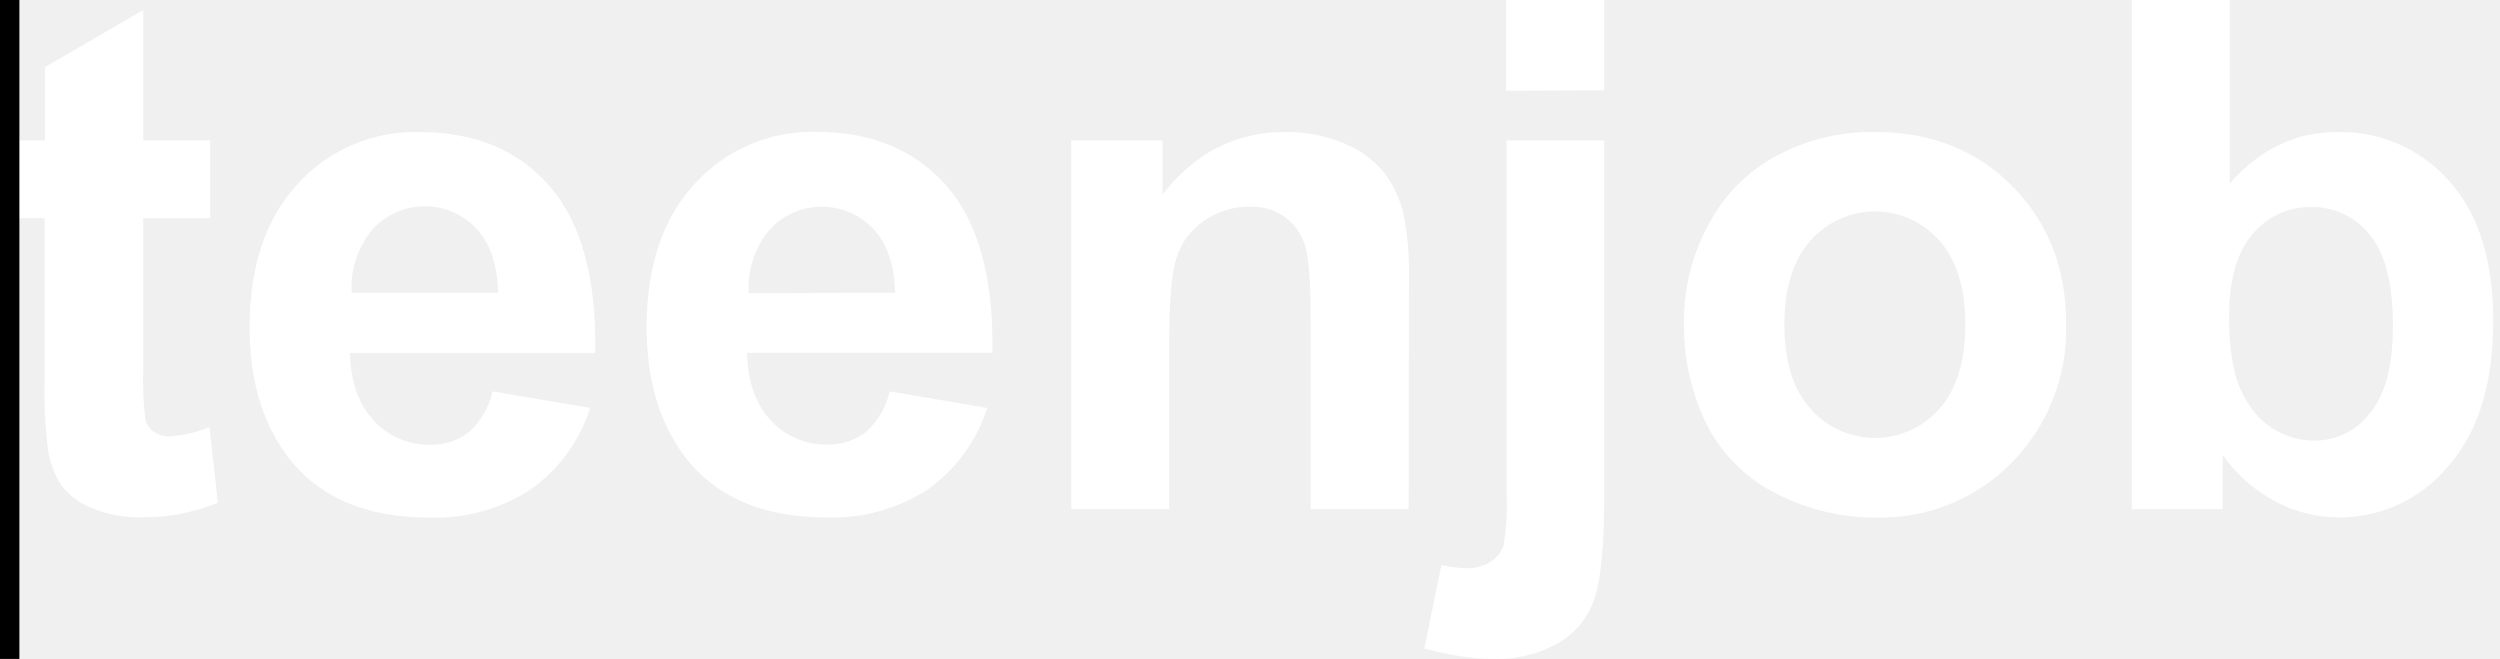
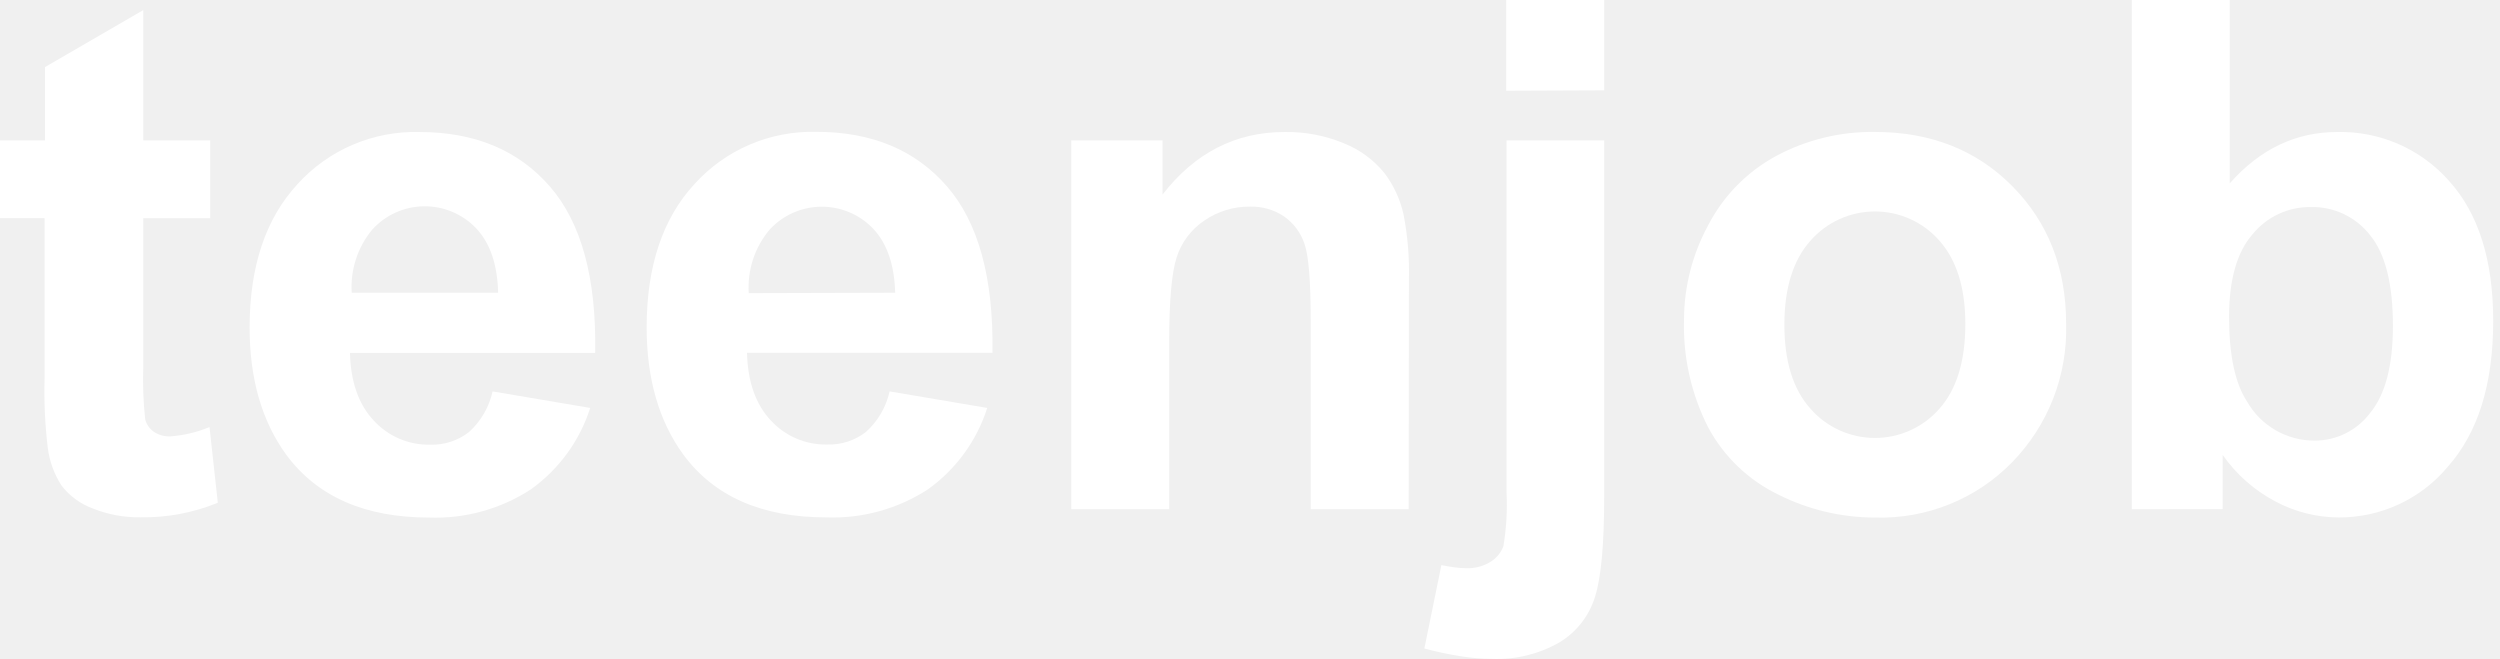
<svg xmlns="http://www.w3.org/2000/svg" width="129" height="34" viewBox="0 0 129 34" fill="none">
  <g clip-path="url(#clip0)">
-     <path d="M10.845 7.243V11.259H7.393V18.916C7.361 19.822 7.394 20.729 7.491 21.631C7.554 21.887 7.706 22.112 7.92 22.267C8.171 22.44 8.471 22.528 8.776 22.518C9.476 22.468 10.163 22.305 10.811 22.036L11.239 25.942C9.974 26.46 8.615 26.716 7.247 26.693C6.404 26.706 5.567 26.55 4.784 26.236C4.146 26.002 3.588 25.592 3.174 25.054C2.791 24.461 2.548 23.79 2.463 23.09C2.322 21.914 2.268 20.728 2.3 19.544V11.255H0V7.243H2.322V3.461L7.393 0.521V7.243H10.845Z" fill="white" />
-     <path d="M25.417 20.197L30.454 21.05C29.914 22.745 28.838 24.22 27.387 25.255C25.832 26.266 24.001 26.773 22.145 26.706C18.824 26.706 16.365 25.624 14.769 23.462C13.509 21.729 12.88 19.542 12.88 16.902C12.88 13.746 13.707 11.276 15.36 9.492C16.151 8.621 17.121 7.93 18.205 7.467C19.289 7.005 20.46 6.781 21.639 6.812C24.495 6.812 26.738 7.747 28.368 9.616C29.999 11.486 30.78 14.351 30.711 18.212H18.058C18.096 19.706 18.504 20.868 19.283 21.699C19.651 22.102 20.102 22.422 20.604 22.637C21.107 22.852 21.649 22.957 22.196 22.945C22.916 22.969 23.622 22.741 24.192 22.301C24.81 21.744 25.239 21.008 25.417 20.197ZM25.704 15.105C25.667 13.648 25.289 12.54 24.569 11.78C24.223 11.416 23.805 11.127 23.341 10.932C22.878 10.736 22.379 10.639 21.876 10.645C21.372 10.65 20.876 10.76 20.417 10.967C19.959 11.173 19.548 11.472 19.211 11.844C18.453 12.756 18.073 13.923 18.148 15.105H25.704Z" fill="white" />
-     <path d="M45.904 20.197L50.941 21.051C50.401 22.745 49.325 24.22 47.874 25.255C46.318 26.263 44.487 26.767 42.632 26.697C39.311 26.697 36.852 25.616 35.256 23.454C33.997 21.721 33.367 19.534 33.367 16.893C33.367 13.738 34.194 11.268 35.847 9.484C36.638 8.612 37.608 7.922 38.692 7.459C39.776 6.996 40.948 6.773 42.126 6.804C44.982 6.804 47.225 7.738 48.855 9.608C50.486 11.477 51.271 14.342 51.211 18.204H38.545C38.583 19.698 38.991 20.86 39.77 21.691C40.138 22.094 40.589 22.414 41.091 22.629C41.594 22.844 42.136 22.949 42.683 22.937C43.404 22.961 44.109 22.733 44.679 22.293C45.296 21.738 45.724 21.005 45.904 20.197ZM46.191 15.105C46.151 13.662 45.773 12.561 45.056 11.802C44.71 11.438 44.292 11.149 43.829 10.953C43.365 10.758 42.866 10.66 42.363 10.666C41.86 10.672 41.363 10.782 40.904 10.988C40.446 11.195 40.035 11.493 39.698 11.866C38.94 12.778 38.56 13.944 38.635 15.127L46.191 15.105Z" fill="white" />
-     <path d="M72.688 26.274H67.633V16.56C67.633 14.506 67.525 13.177 67.308 12.574C67.117 12.004 66.748 11.51 66.254 11.165C65.737 10.82 65.124 10.644 64.502 10.662C63.661 10.651 62.838 10.902 62.146 11.379C61.468 11.833 60.964 12.502 60.716 13.278C60.459 14.066 60.33 15.524 60.33 17.653V26.274H55.276V7.243H59.987V10.039C61.655 7.887 63.754 6.812 66.284 6.812C67.331 6.793 68.371 6.991 69.338 7.392C70.156 7.716 70.877 8.243 71.433 8.924C71.912 9.557 72.249 10.285 72.422 11.059C72.638 12.175 72.731 13.311 72.7 14.447L72.688 26.274Z" fill="white" />
+     <path d="M10.845 7.243V11.259H7.393V18.916C7.361 19.823 7.394 20.73 7.491 21.631C7.554 21.887 7.706 22.113 7.92 22.267C8.171 22.44 8.471 22.529 8.776 22.519C9.476 22.468 10.163 22.305 10.811 22.036L11.239 25.942C9.974 26.46 8.615 26.716 7.247 26.693C6.404 26.706 5.567 26.55 4.784 26.236C4.146 26.002 3.588 25.592 3.174 25.054C2.791 24.462 2.548 23.79 2.463 23.091C2.322 21.914 2.268 20.729 2.3 19.544V11.255H0V7.243H2.322V3.462L7.393 0.521V7.243H10.845Z" fill="white" />
+     <path d="M25.417 20.197L30.454 21.05C29.914 22.745 28.838 24.22 27.387 25.255C25.832 26.266 24.001 26.773 22.145 26.706C18.824 26.706 16.365 25.624 14.769 23.462C13.509 21.729 12.88 19.542 12.88 16.902C12.88 13.746 13.707 11.276 15.36 9.492C16.151 8.621 17.121 7.93 18.205 7.467C19.289 7.005 20.46 6.781 21.639 6.812C24.495 6.812 26.738 7.747 28.368 9.616C29.999 11.486 30.78 14.351 30.711 18.212H18.058C18.096 19.706 18.504 20.868 19.283 21.699C19.651 22.102 20.102 22.422 20.604 22.637C21.107 22.852 21.649 22.957 22.196 22.945C22.916 22.969 23.622 22.741 24.192 22.301C24.81 21.744 25.239 21.008 25.417 20.197ZM25.704 15.105C25.667 13.648 25.289 12.54 24.569 11.78C24.223 11.416 23.805 11.127 23.341 10.932C22.878 10.736 22.379 10.639 21.876 10.645C21.372 10.65 20.876 10.76 20.417 10.967C19.959 11.173 19.548 11.472 19.211 11.844C18.452 12.756 18.073 13.923 18.148 15.105H25.704Z" fill="white" />
+     <path d="M45.904 20.197L50.941 21.05C50.401 22.745 49.325 24.22 47.874 25.255C46.318 26.263 44.487 26.767 42.632 26.697C39.311 26.697 36.852 25.616 35.256 23.453C33.996 21.721 33.367 19.534 33.367 16.893C33.367 13.738 34.194 11.268 35.847 9.484C36.638 8.612 37.608 7.921 38.692 7.459C39.776 6.996 40.947 6.773 42.126 6.803C44.982 6.803 47.225 7.738 48.855 9.607C50.486 11.477 51.271 14.342 51.211 18.203H38.545C38.583 19.697 38.991 20.86 39.77 21.691C40.138 22.094 40.589 22.414 41.091 22.629C41.593 22.843 42.136 22.949 42.683 22.937C43.403 22.96 44.109 22.733 44.679 22.292C45.296 21.738 45.724 21.005 45.904 20.197ZM46.191 15.105C46.151 13.662 45.773 12.561 45.056 11.801C44.71 11.437 44.292 11.148 43.828 10.953C43.365 10.758 42.866 10.66 42.363 10.666C41.859 10.672 41.363 10.781 40.904 10.988C40.446 11.194 40.035 11.493 39.698 11.865C38.939 12.778 38.559 13.944 38.635 15.126L46.191 15.105Z" fill="white" />
+     <path d="M72.688 26.275H67.633V16.56C67.633 14.506 67.525 13.177 67.308 12.574C67.117 12.004 66.748 11.51 66.254 11.165C65.737 10.82 65.124 10.645 64.502 10.662C63.661 10.652 62.838 10.902 62.146 11.379C61.468 11.833 60.964 12.502 60.716 13.278C60.459 14.066 60.33 15.525 60.33 17.653V26.275H55.276V7.243H59.987V10.039C61.655 7.888 63.754 6.812 66.284 6.812C67.331 6.793 68.371 6.991 69.338 7.392C70.156 7.716 70.878 8.244 71.433 8.925C71.912 9.557 72.249 10.285 72.422 11.059C72.638 12.175 72.731 13.311 72.7 14.448L72.688 26.275Z" fill="white" />
    <path d="M82.775 7.243V25.686C82.775 28.11 82.616 29.817 82.299 30.807C81.997 31.785 81.345 32.618 80.466 33.146C79.416 33.749 78.216 34.045 77.005 34C76.46 33.996 75.916 33.95 75.377 33.863C74.744 33.764 74.116 33.63 73.497 33.462L74.375 29.16C74.615 29.208 74.841 29.247 75.052 29.275C75.245 29.303 75.439 29.317 75.634 29.318C76.087 29.34 76.535 29.224 76.919 28.985C77.221 28.799 77.451 28.518 77.575 28.187C77.729 27.263 77.784 26.326 77.737 25.391V7.243H82.775ZM77.72 4.682V0H82.775V4.661L77.72 4.682Z" fill="white" />
-     <path d="M86.895 16.488C86.902 14.791 87.328 13.123 88.137 11.631C88.921 10.11 90.146 8.86 91.654 8.045C93.215 7.21 94.963 6.784 96.734 6.808C99.624 6.808 101.992 7.742 103.84 9.612C105.688 11.481 106.611 13.844 106.611 16.701C106.652 18.021 106.426 19.336 105.945 20.566C105.465 21.797 104.74 22.918 103.814 23.863C102.902 24.797 101.805 25.531 100.593 26.02C99.381 26.51 98.08 26.743 96.773 26.706C95.034 26.708 93.318 26.303 91.765 25.523C90.22 24.777 88.952 23.562 88.142 22.053C87.266 20.331 86.838 18.418 86.895 16.488ZM92.074 16.757C92.074 18.646 92.523 20.091 93.423 21.093C93.837 21.566 94.348 21.945 94.921 22.204C95.495 22.464 96.117 22.599 96.747 22.599C97.377 22.599 97.999 22.464 98.572 22.204C99.146 21.945 99.657 21.566 100.071 21.093C100.964 20.089 101.411 18.63 101.411 16.718C101.411 14.854 100.964 13.42 100.071 12.416C99.657 11.943 99.146 11.564 98.572 11.305C97.999 11.045 97.377 10.911 96.747 10.911C96.117 10.911 95.495 11.045 94.921 11.305C94.348 11.564 93.837 11.943 93.423 12.416C92.523 13.423 92.074 14.87 92.074 16.757Z" fill="white" />
-     <line x1="0.5" x2="0.5" y2="2116" stroke="black" />
+     <path d="M86.895 16.488C86.901 14.791 87.328 13.123 88.137 11.631C88.921 10.11 90.146 8.86 91.654 8.045C93.214 7.21 94.963 6.784 96.734 6.808C99.624 6.808 101.992 7.742 103.84 9.612C105.687 11.481 106.611 13.844 106.611 16.701C106.652 18.021 106.426 19.336 105.945 20.566C105.465 21.797 104.74 22.918 103.814 23.863C102.902 24.797 101.805 25.531 100.593 26.02C99.38 26.51 98.08 26.743 96.772 26.706C95.034 26.708 93.318 26.303 91.765 25.523C90.22 24.777 88.952 23.562 88.142 22.053C87.266 20.331 86.838 18.418 86.895 16.488ZM92.074 16.757C92.074 18.646 92.523 20.091 93.423 21.093C93.837 21.566 94.348 21.945 94.921 22.204C95.495 22.464 96.117 22.599 96.747 22.599C97.376 22.599 97.999 22.464 98.572 22.204C99.146 21.945 99.656 21.566 100.071 21.093C100.964 20.089 101.411 18.63 101.411 16.718C101.411 14.854 100.964 13.42 100.071 12.416C99.656 11.943 99.146 11.564 98.572 11.305C97.999 11.045 97.376 10.911 96.747 10.911C96.117 10.911 95.495 11.045 94.921 11.305C94.348 11.564 93.837 11.943 93.423 12.416C92.523 13.423 92.074 14.87 92.074 16.757Z" fill="white" />
    <path d="M110 26.275V0H115.054V9.462C116.613 7.695 118.46 6.812 120.593 6.812C121.681 6.786 122.762 6.997 123.76 7.433C124.758 7.868 125.647 8.515 126.366 9.33C127.888 11.009 128.649 13.419 128.649 16.56C128.649 19.81 127.873 22.312 126.319 24.068C125.631 24.898 124.767 25.564 123.788 26.02C122.809 26.475 121.741 26.708 120.661 26.701C119.534 26.693 118.426 26.413 117.432 25.886C116.337 25.313 115.397 24.486 114.69 23.475V26.27L110 26.275ZM115.02 16.355C115.02 18.327 115.331 19.786 115.954 20.73C116.305 21.343 116.814 21.851 117.427 22.204C118.04 22.556 118.737 22.74 119.445 22.736C119.998 22.735 120.544 22.606 121.039 22.358C121.534 22.111 121.965 21.752 122.297 21.311C123.083 20.36 123.475 18.864 123.475 16.821C123.475 14.647 123.08 13.082 122.289 12.126C121.93 11.666 121.468 11.296 120.94 11.046C120.412 10.795 119.832 10.671 119.248 10.683C118.67 10.674 118.098 10.796 117.575 11.041C117.052 11.285 116.591 11.644 116.228 12.092C115.423 13.016 115.02 14.438 115.02 16.355Z" fill="white" />
  </g>
  <defs>
    <clipPath id="clip0">
      <rect width="129" height="34" fill="white" />
    </clipPath>
  </defs>
</svg>
